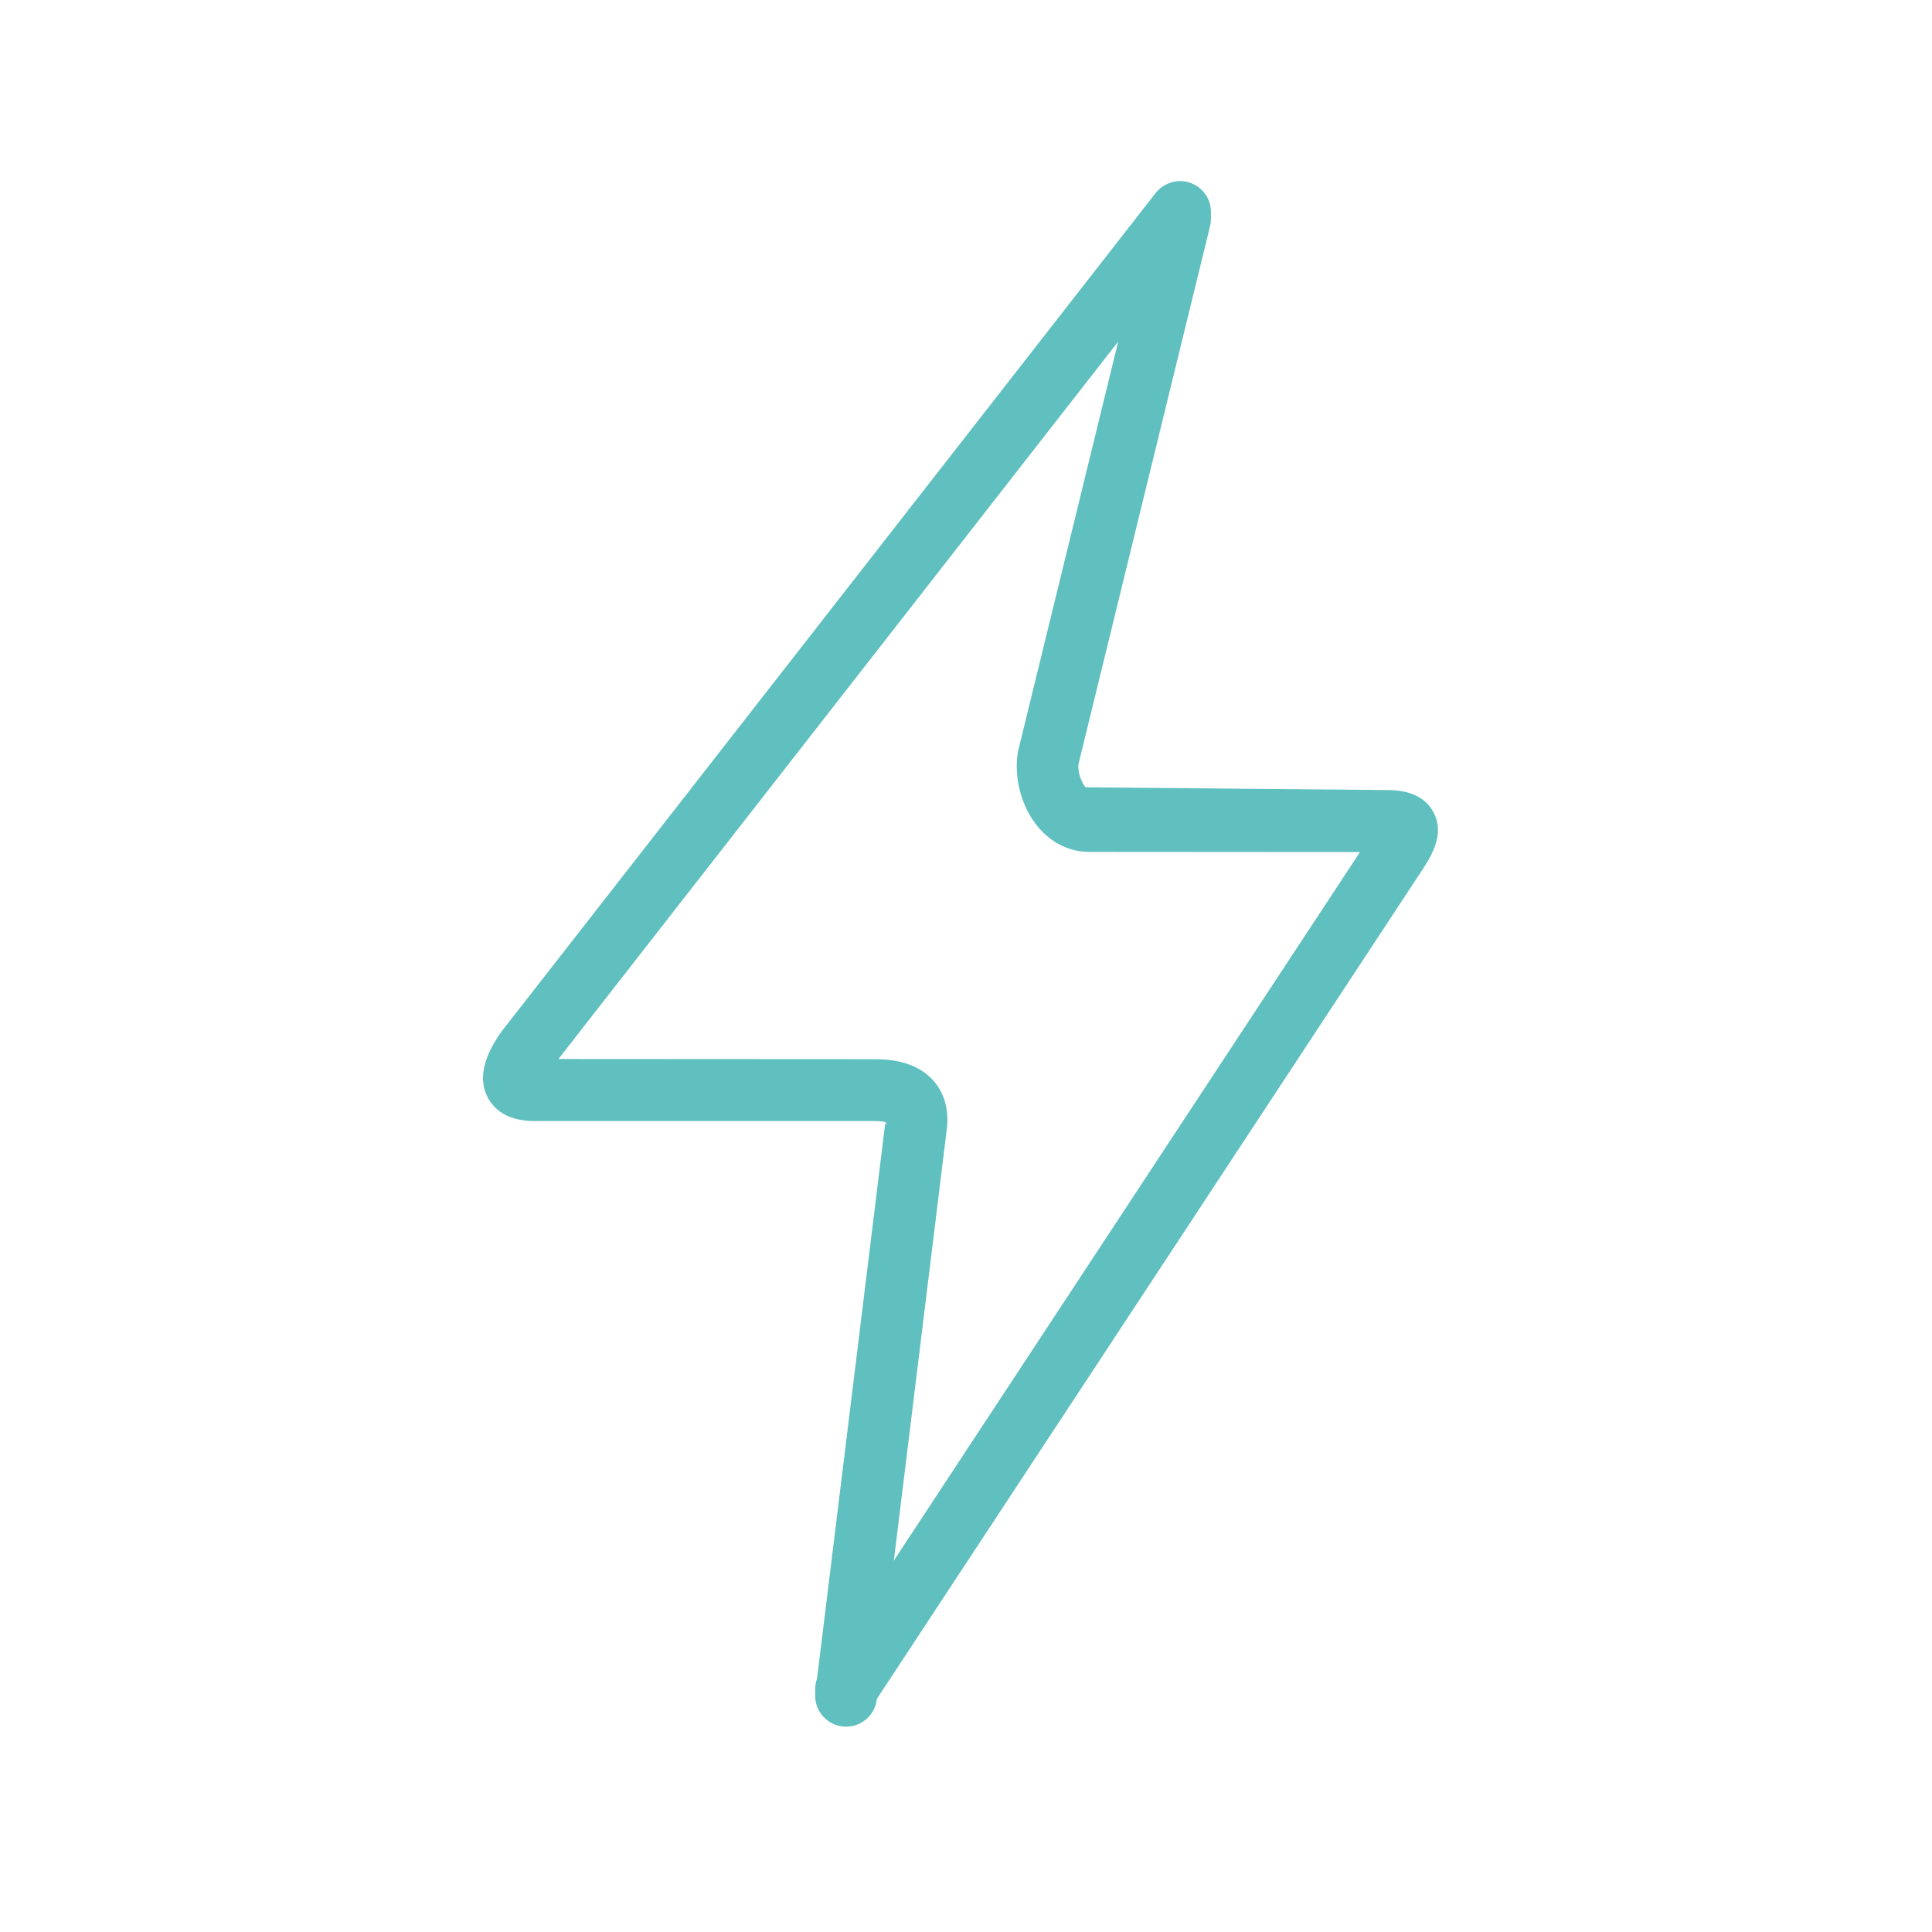
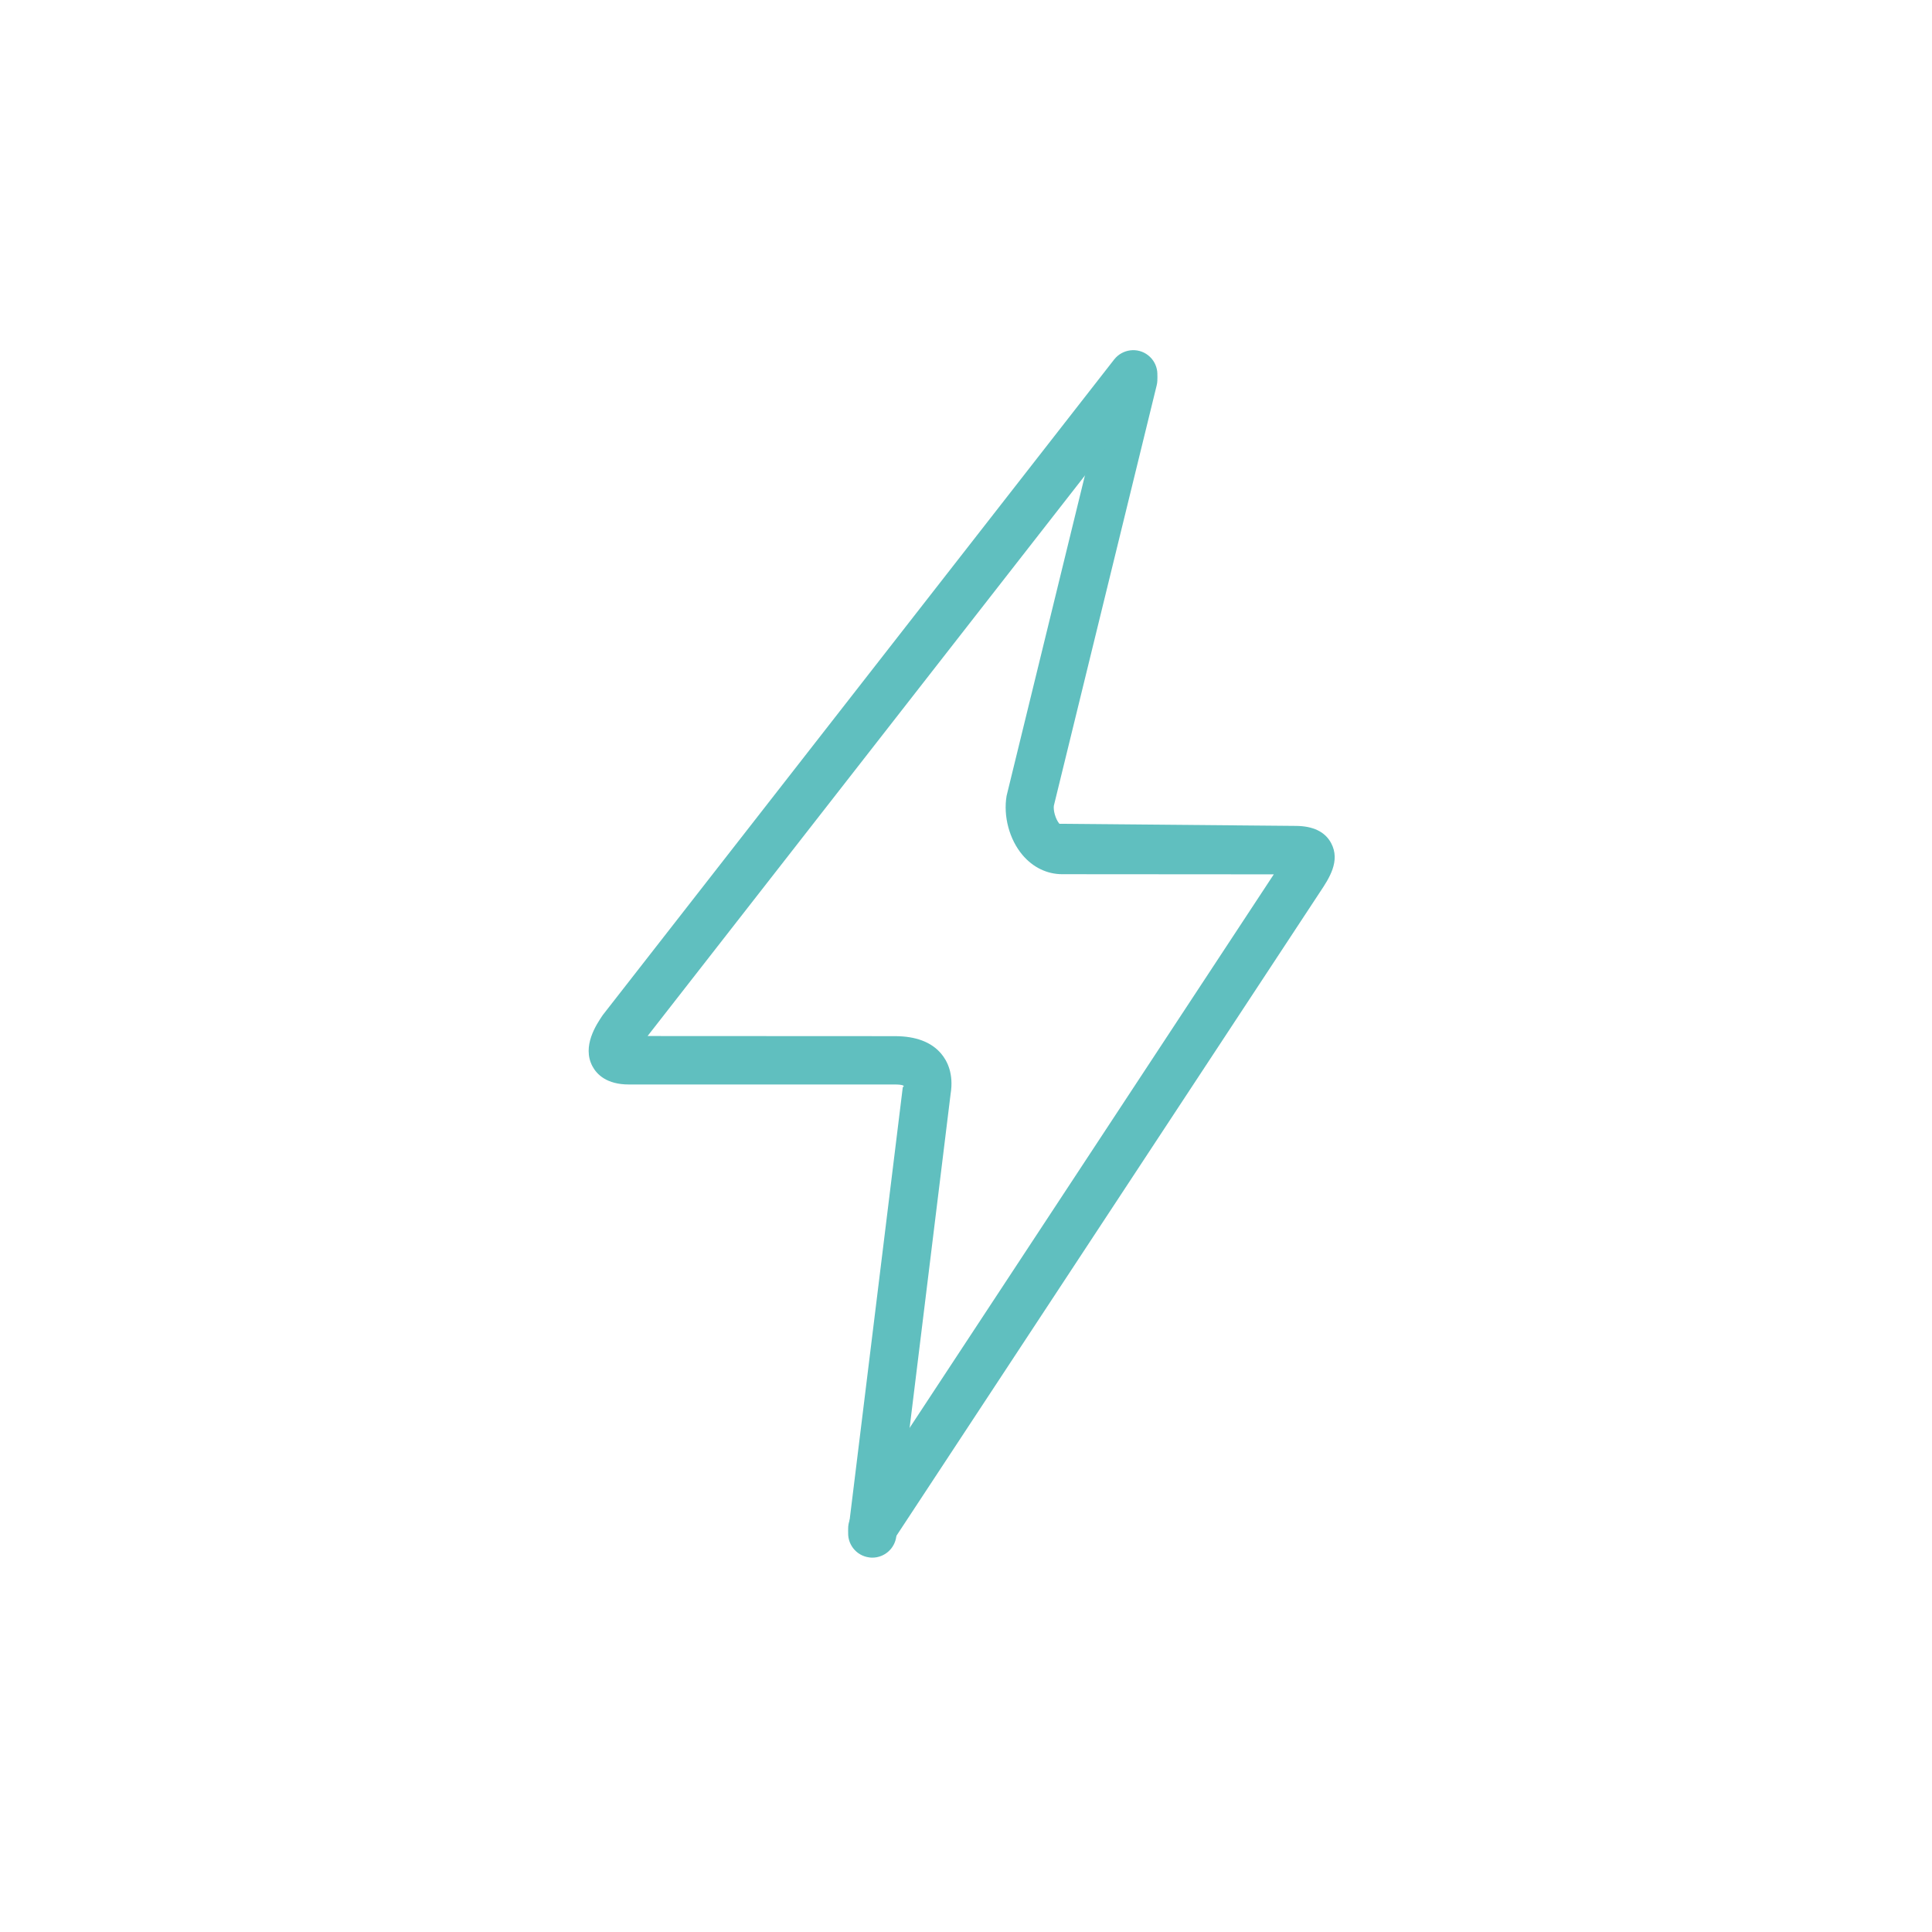
<svg xmlns="http://www.w3.org/2000/svg" width="64" height="64" viewBox="0 0 64 64">
-   <g fill="#60BFBF" fill-rule="evenodd">
-     <path d="M28.027,56.988 C27.834,56.988 27.638,56.934 27.465,56.82 C26.992,56.508 26.861,55.874 27.172,55.401 L45.051,28.226 L36.079,28.22 C35.438,28.22 34.84,27.93 34.395,27.404 C33.839,26.746 33.574,25.761 33.722,24.895 L38.096,7.002 C38.23,6.454 38.782,6.117 39.334,6.252 C39.884,6.385 40.22,6.94 40.085,7.49 L35.726,25.311 C35.695,25.511 35.791,25.881 35.96,26.081 L45.964,26.172 C46.713,26.172 47.223,26.418 47.482,26.9 C47.888,27.66 47.396,28.398 46.999,28.992 L28.884,56.526 C28.687,56.826 28.36,56.988 28.027,56.988" />
-     <path d="M28.03,57.198 C27.988,57.198 27.946,57.196 27.903,57.19 C27.342,57.122 26.942,56.61 27.011,56.05 L29.319,37.25 C29.428,37.194 29.319,37.136 28.986,37.136 L17.705,37.136 C16.768,37.136 16.347,36.714 16.159,36.36 C15.708,35.507 16.333,34.583 16.6,34.189 L38.283,6.393 C38.632,5.951 39.276,5.867 39.721,6.215 C40.167,6.564 40.246,7.208 39.898,7.654 L18.499,35.081 L28.986,35.087 C29.868,35.087 30.527,35.335 30.944,35.826 C31.205,36.133 31.487,36.68 31.347,37.538 L29.045,56.298 C28.98,56.818 28.539,57.198 28.03,57.198" />
+   <g fill="#60BFBF" fill-rule="evenodd" transform="translate(19.5 11.6)">
+     <path d="M9.396,39.834 C9.245,39.834 9.092,39.792 8.957,39.703 C8.587,39.459 8.485,38.964 8.728,38.595 L22.696,17.364 L15.687,17.359 C15.186,17.359 14.718,17.133 14.371,16.722 C13.937,16.208 13.73,15.439 13.845,14.762 L17.262,0.783 C17.367,0.354 17.798,0.092 18.23,0.197 C18.659,0.301 18.922,0.734 18.817,1.164 L15.411,15.087 C15.387,15.243 15.462,15.532 15.594,15.689 L23.409,15.759 C23.994,15.759 24.393,15.951 24.595,16.328 C24.912,16.922 24.528,17.499 24.218,17.963 L10.065,39.473 C9.912,39.708 9.656,39.834 9.396,39.834" />
+     <path d="M9.398,39.999 C9.365,39.999 9.332,39.997 9.299,39.992 C8.861,39.939 8.548,39.539 8.602,39.101 L10.406,24.414 C10.491,24.37 10.406,24.325 10.145,24.325 L1.332,24.325 C0.6,24.325 0.271,23.995 0.124,23.719 C-0.228,23.053 0.26,22.331 0.469,22.023 L17.409,0.307 C17.681,-0.038 18.184,-0.104 18.532,0.168 C18.881,0.44 18.942,0.944 18.671,1.292 L1.952,22.72 L10.145,22.724 C10.835,22.724 11.349,22.918 11.675,23.301 C11.879,23.542 12.099,23.969 11.99,24.639 L10.191,39.295 C10.141,39.701 9.796,39.999 9.398,39.999" />
  </g>
</svg>
